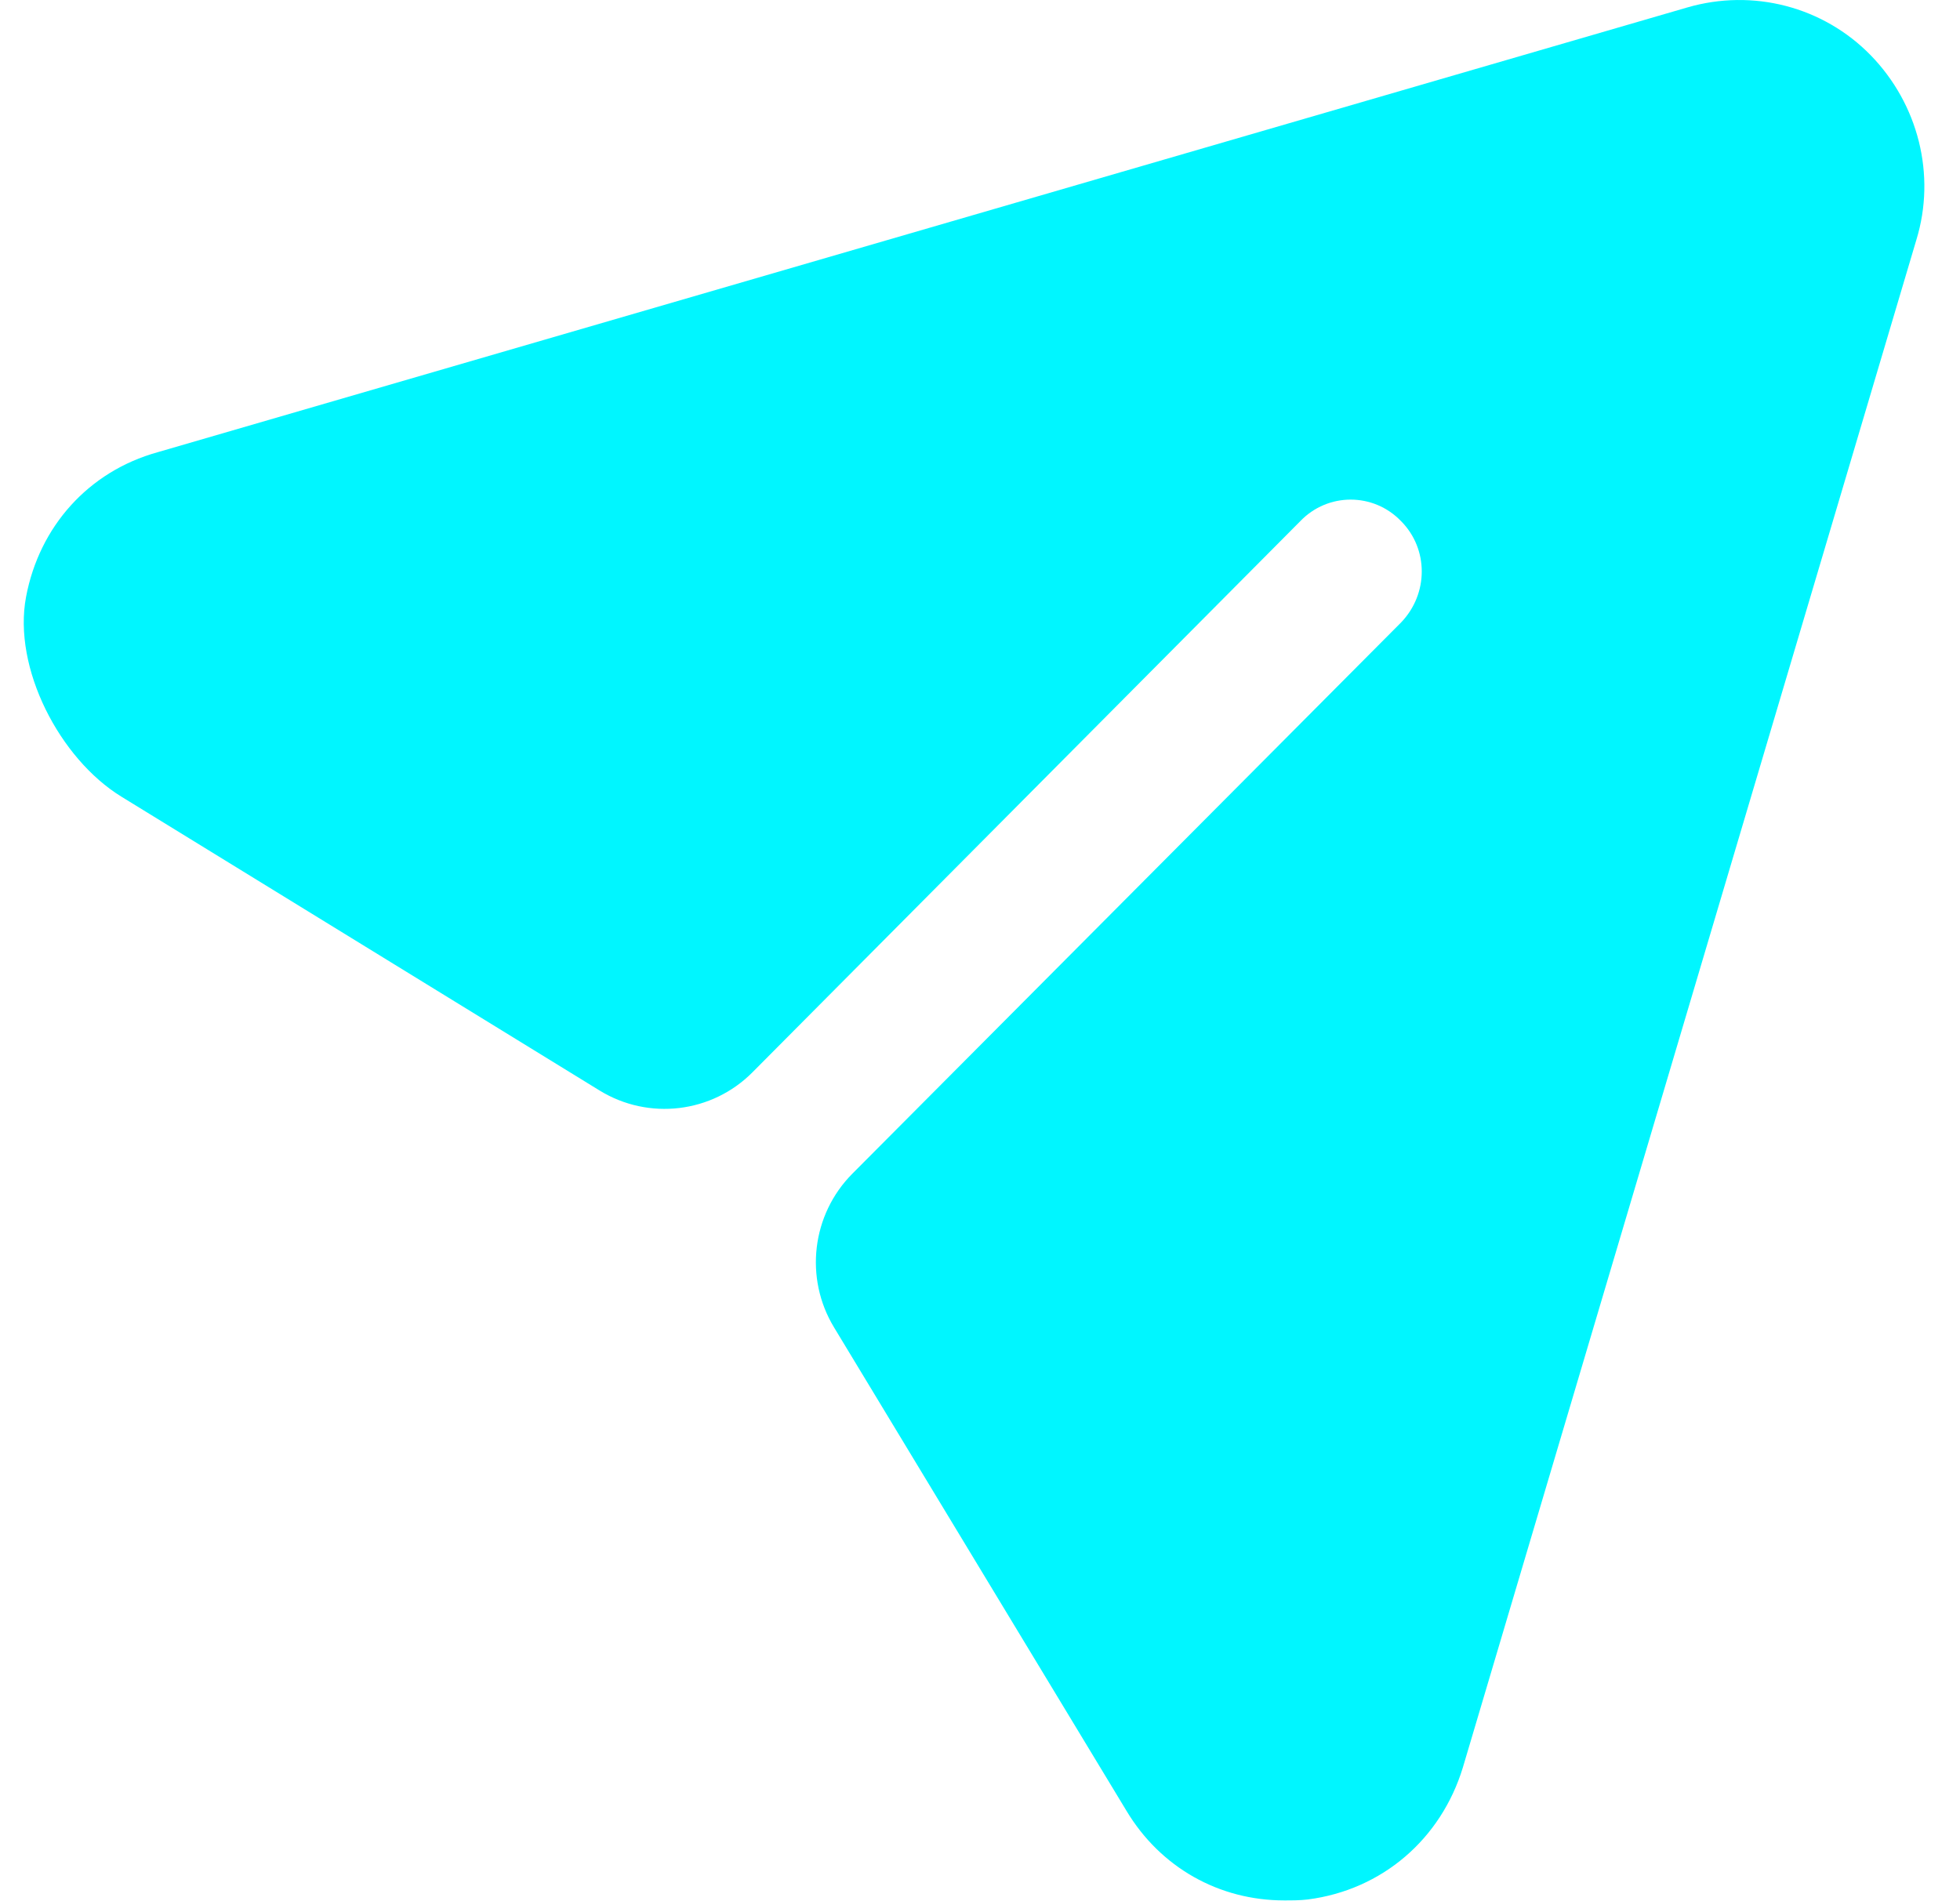
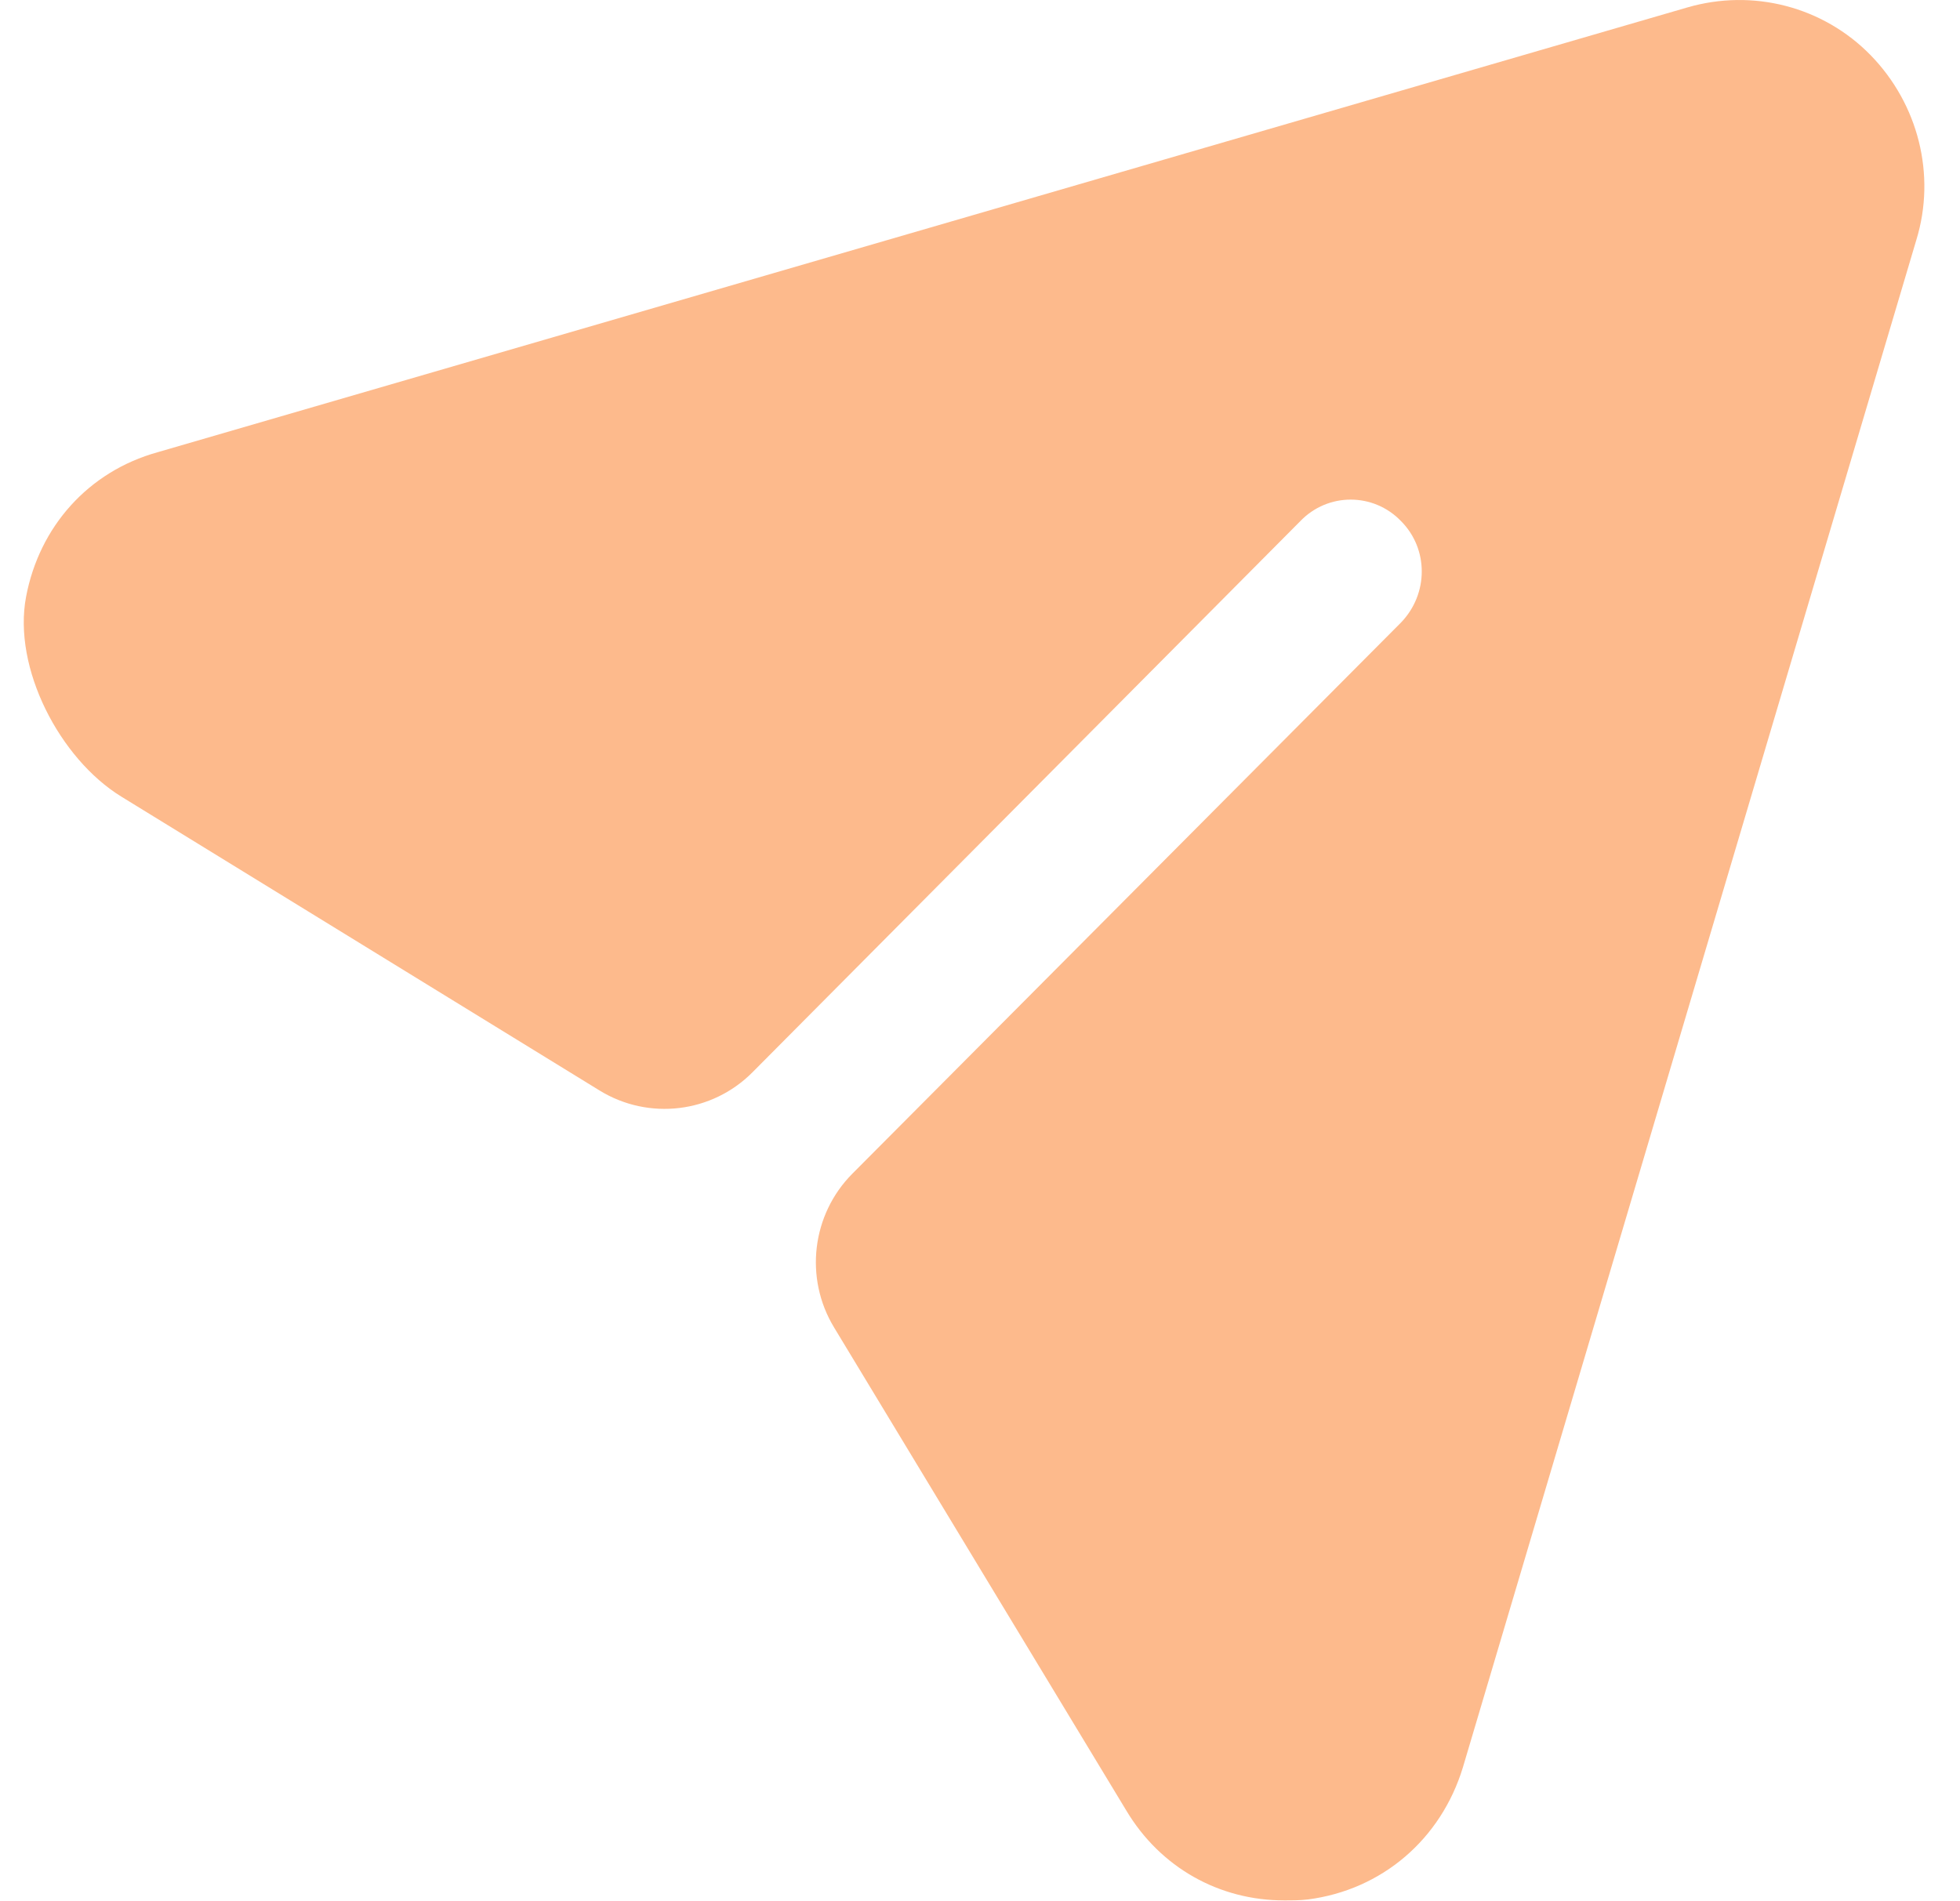
<svg xmlns="http://www.w3.org/2000/svg" width="33" height="32" viewBox="0 0 33 32" fill="none">
-   <path d="M31.497 0.931C30.696 0.11 29.512 -0.196 28.407 0.126L2.653 7.615C1.488 7.939 0.662 8.868 0.439 10.049C0.212 11.25 1.006 12.776 2.043 13.414L10.096 18.363C10.922 18.87 11.988 18.743 12.671 18.054L21.893 8.775C22.357 8.292 23.125 8.292 23.589 8.775C24.054 9.242 24.054 9.999 23.589 10.482L14.352 19.762C13.667 20.45 13.539 21.521 14.043 22.352L18.963 30.486C19.54 31.452 20.532 32 21.621 32C21.749 32 21.893 32 22.021 31.984C23.269 31.823 24.262 30.969 24.63 29.761L32.265 4.04C32.601 2.944 32.297 1.753 31.497 0.931" fill="#00F6FF" />
+   <path d="M31.497 0.931C30.696 0.11 29.512 -0.196 28.407 0.126L2.653 7.615C1.488 7.939 0.662 8.868 0.439 10.049C0.212 11.25 1.006 12.776 2.043 13.414L10.096 18.363C10.922 18.87 11.988 18.743 12.671 18.054L21.893 8.775C22.357 8.292 23.125 8.292 23.589 8.775C24.054 9.242 24.054 9.999 23.589 10.482L14.352 19.762C13.667 20.45 13.539 21.521 14.043 22.352L18.963 30.486C19.54 31.452 20.532 32 21.621 32C21.749 32 21.893 32 22.021 31.984C23.269 31.823 24.262 30.969 24.63 29.761L32.265 4.04C32.601 2.944 32.297 1.753 31.497 0.931" fill="rgb(253 186 140)" />
</svg>
